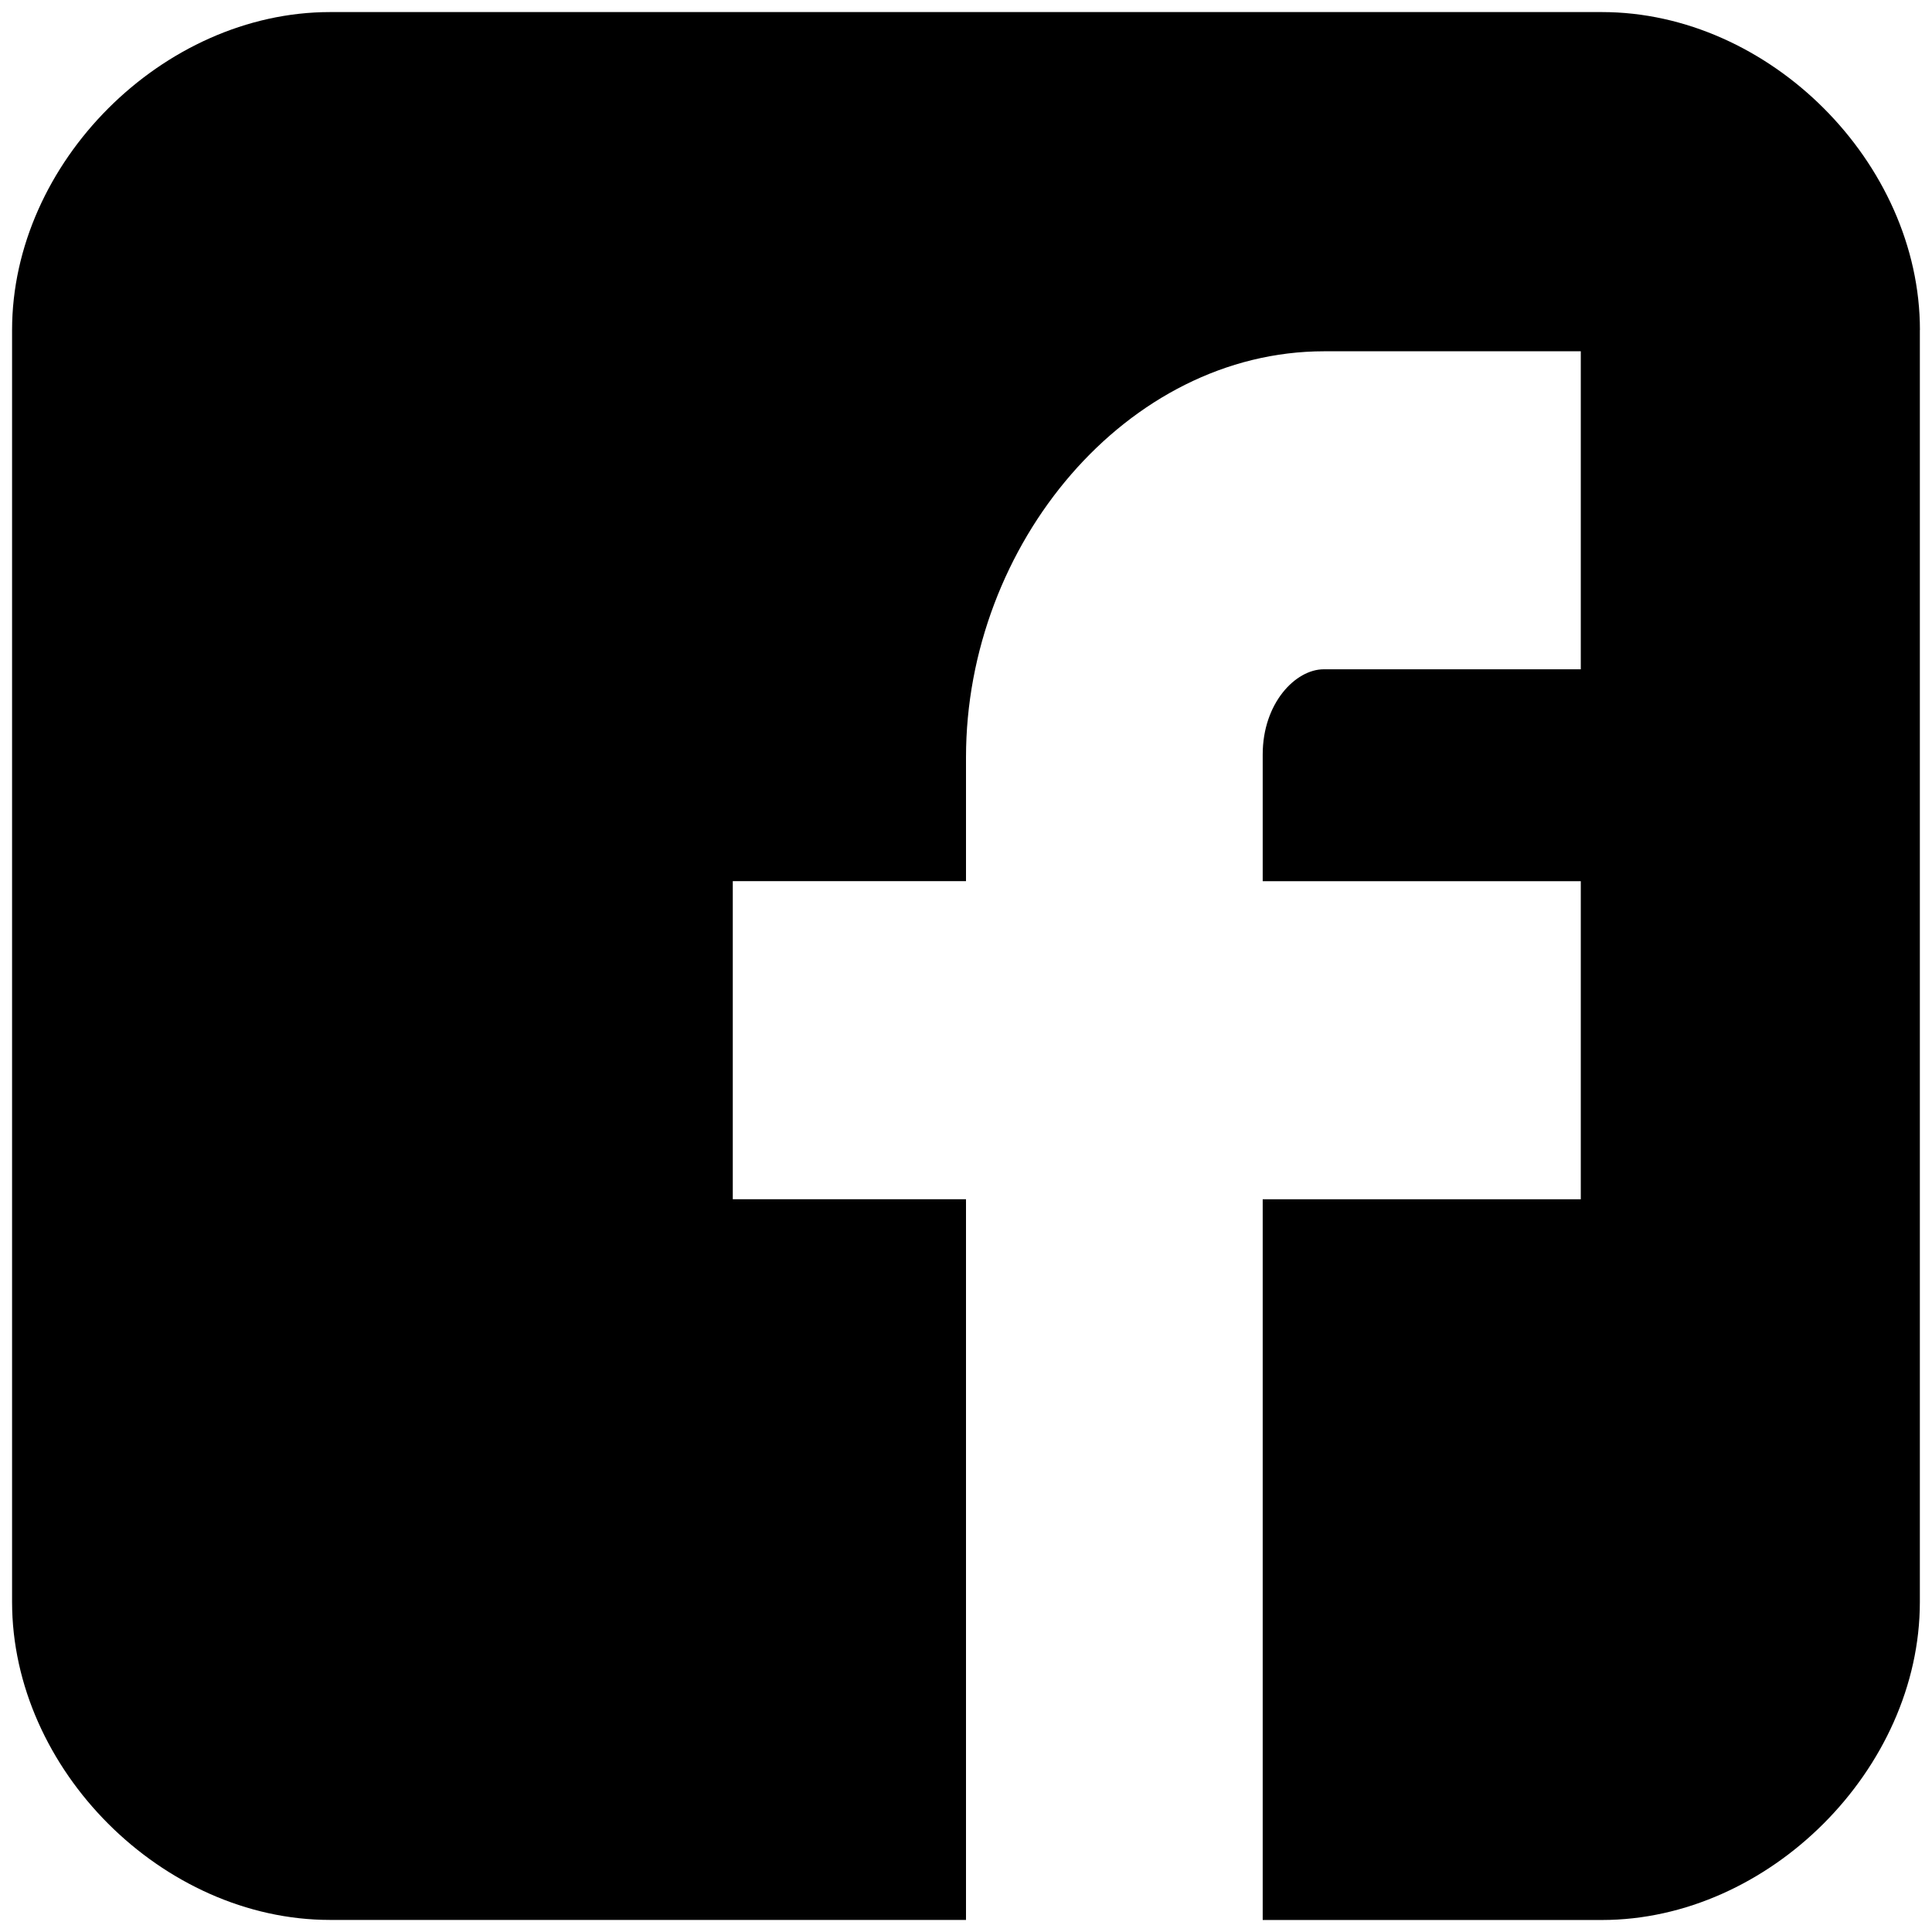
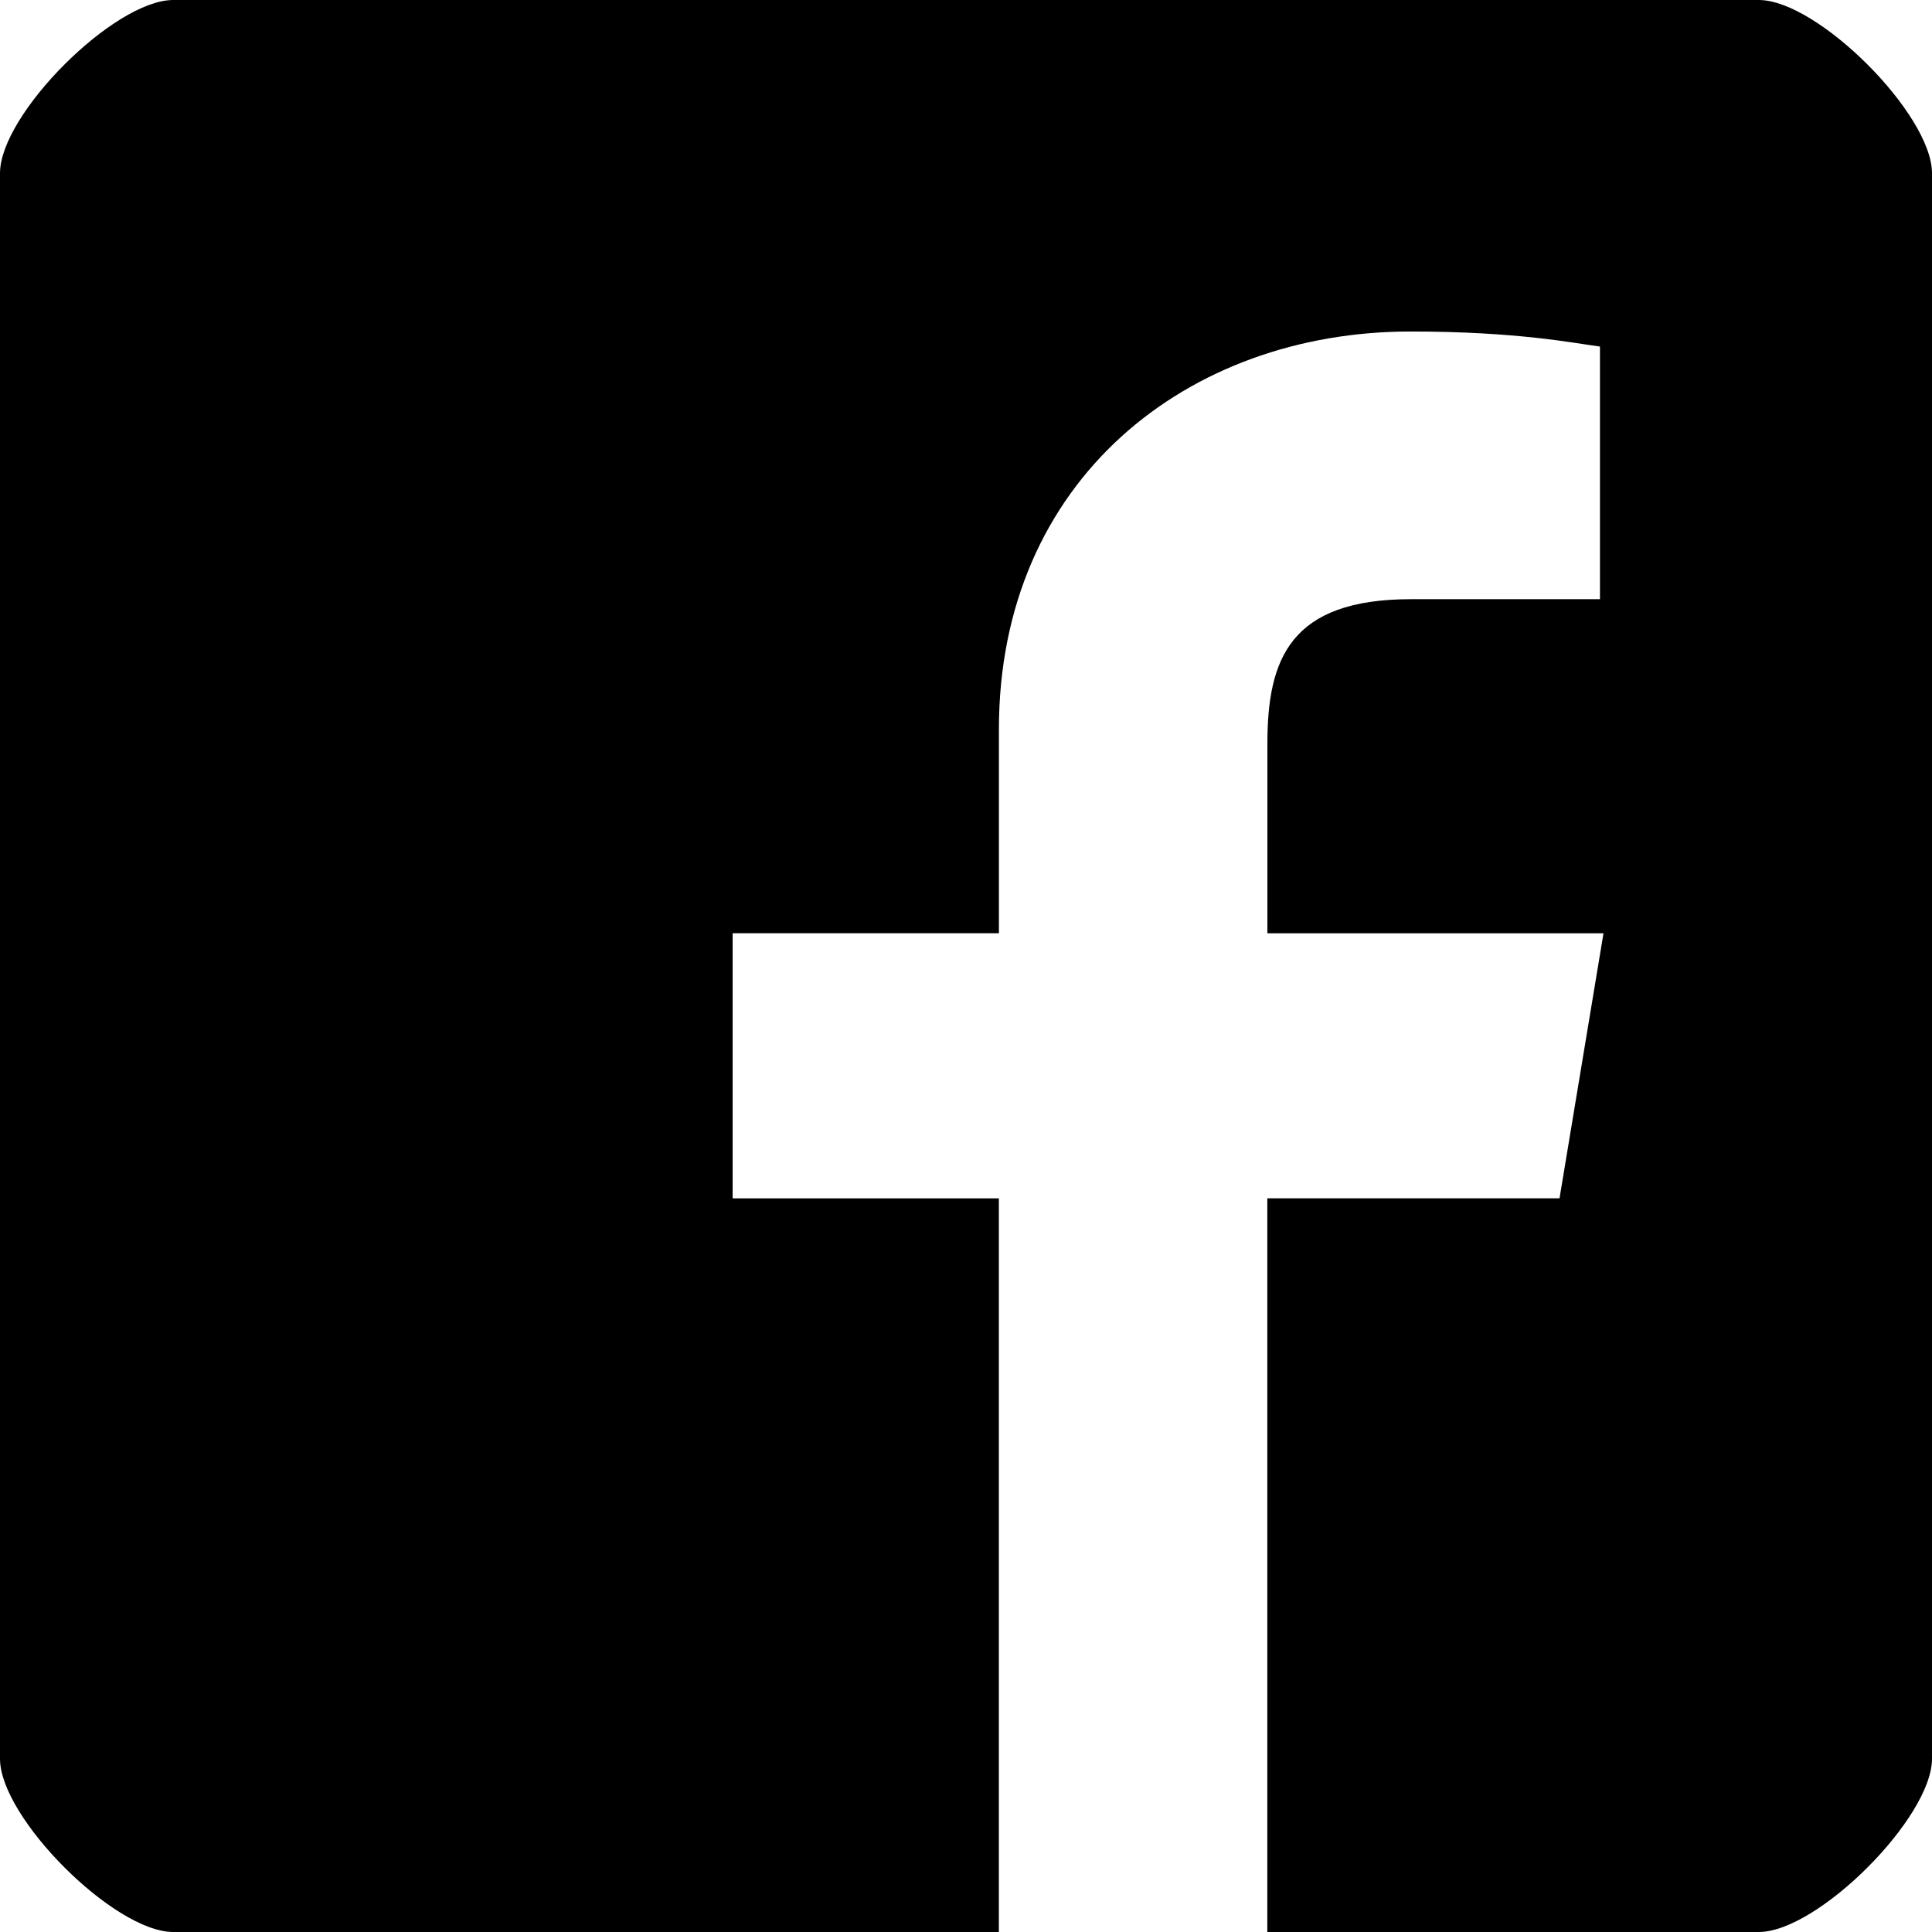
- <svg xmlns="http://www.w3.org/2000/svg" width="28" height="28" viewBox="0 0 28 28">
-   <path d="M27.825 4.783c0-2.427-2.182-4.608-4.608-4.608H4.783C2.36.175.175 2.357.175 4.783v18.434c0 2.427 2.18 4.608 4.608 4.608H14V17.38h-3.38v-4.61H14v-1.794c0-3.09 2.335-5.885 5.192-5.885h3.718V9.7h-3.726c-.408 0-.884.49-.884 1.235v1.836h4.61v4.61H18.3v10.445h4.916c2.422 0 4.608-2.188 4.608-4.608V4.783z" />
+ <svg xmlns="http://www.w3.org/2000/svg" preserveAspectRatio="xMidYMid" width="29" height="29" viewBox="0 0 29 29">
+   <path d="M26.4 0H2.6C1.714 0 0 1.715 0 2.6v23.8c0 .884 1.715 2.6 2.6 2.6h12.393V17.988h-3.996v-3.98h3.997v-3.062c0-3.746 2.835-5.97 6.177-5.97 1.6 0 2.444.173 2.845.226v3.792H21.18c-1.817 0-2.156.9-2.156 2.168v2.847h5.045l-.66 3.978h-4.386V29H26.4c.884 0 2.6-1.716 2.6-2.6V2.6c0-.885-1.716-2.6-2.6-2.6z" class="cls-2" fill-rule="evenodd" />
</svg>
